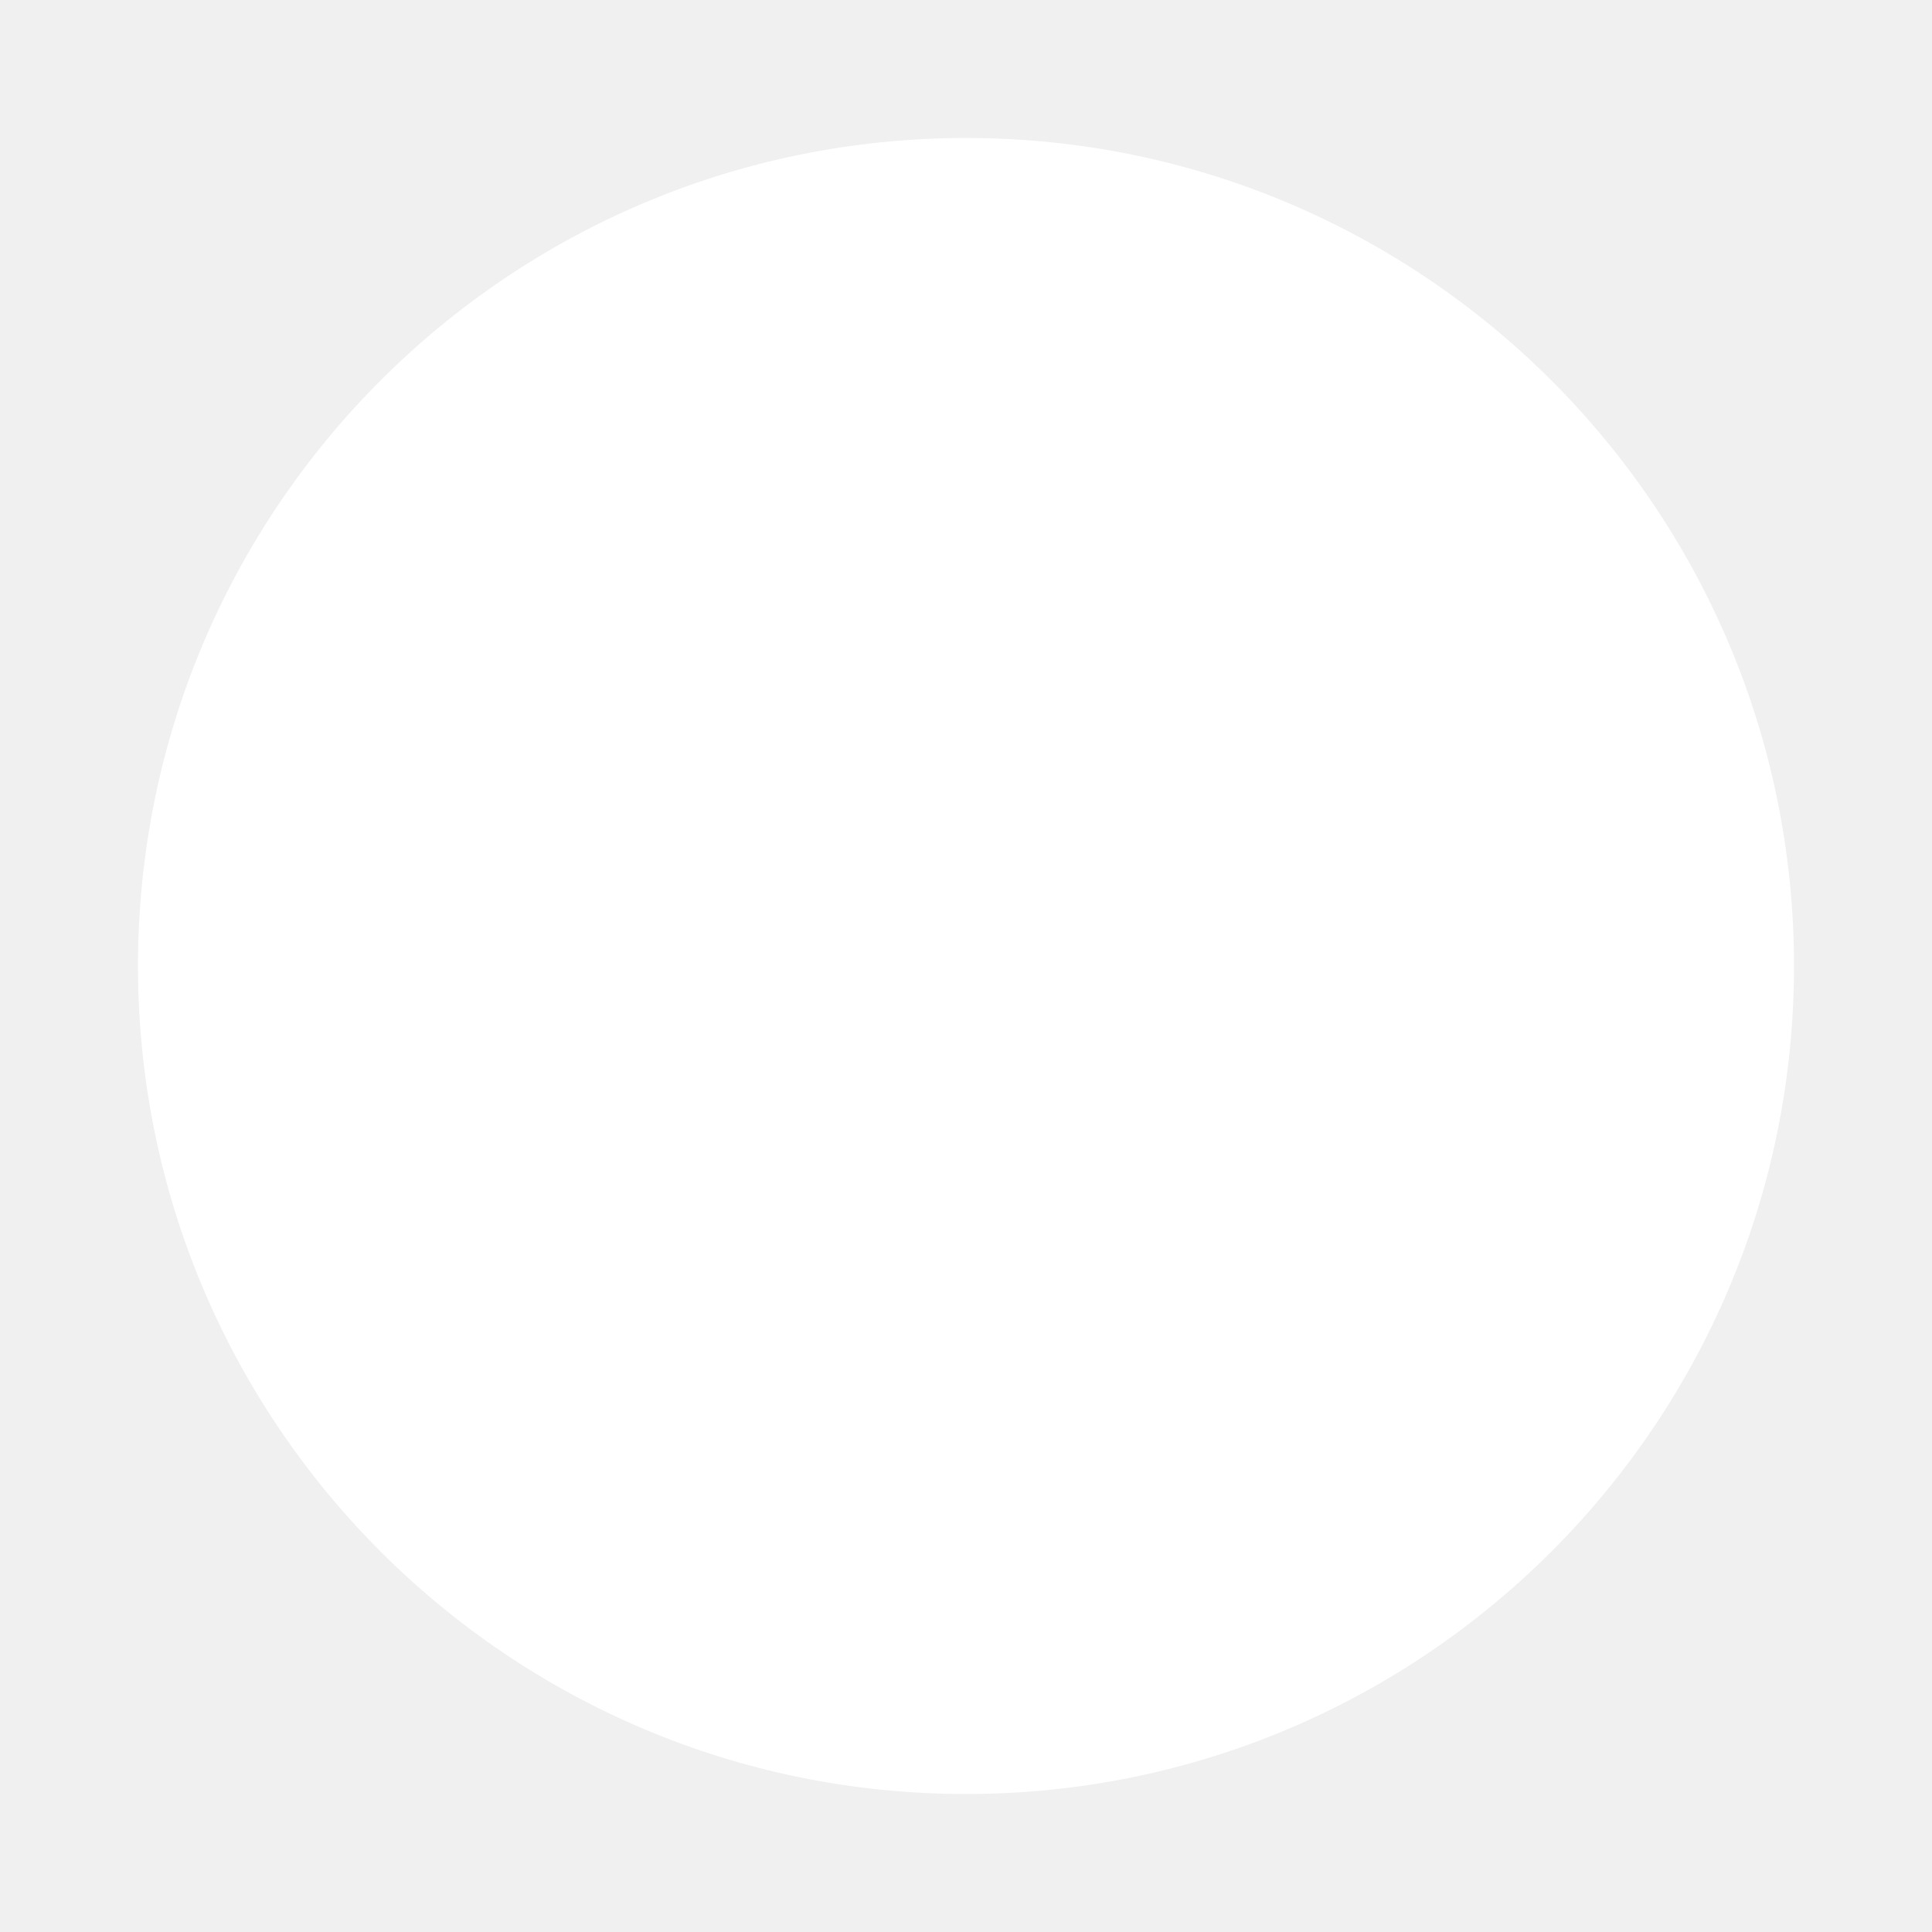
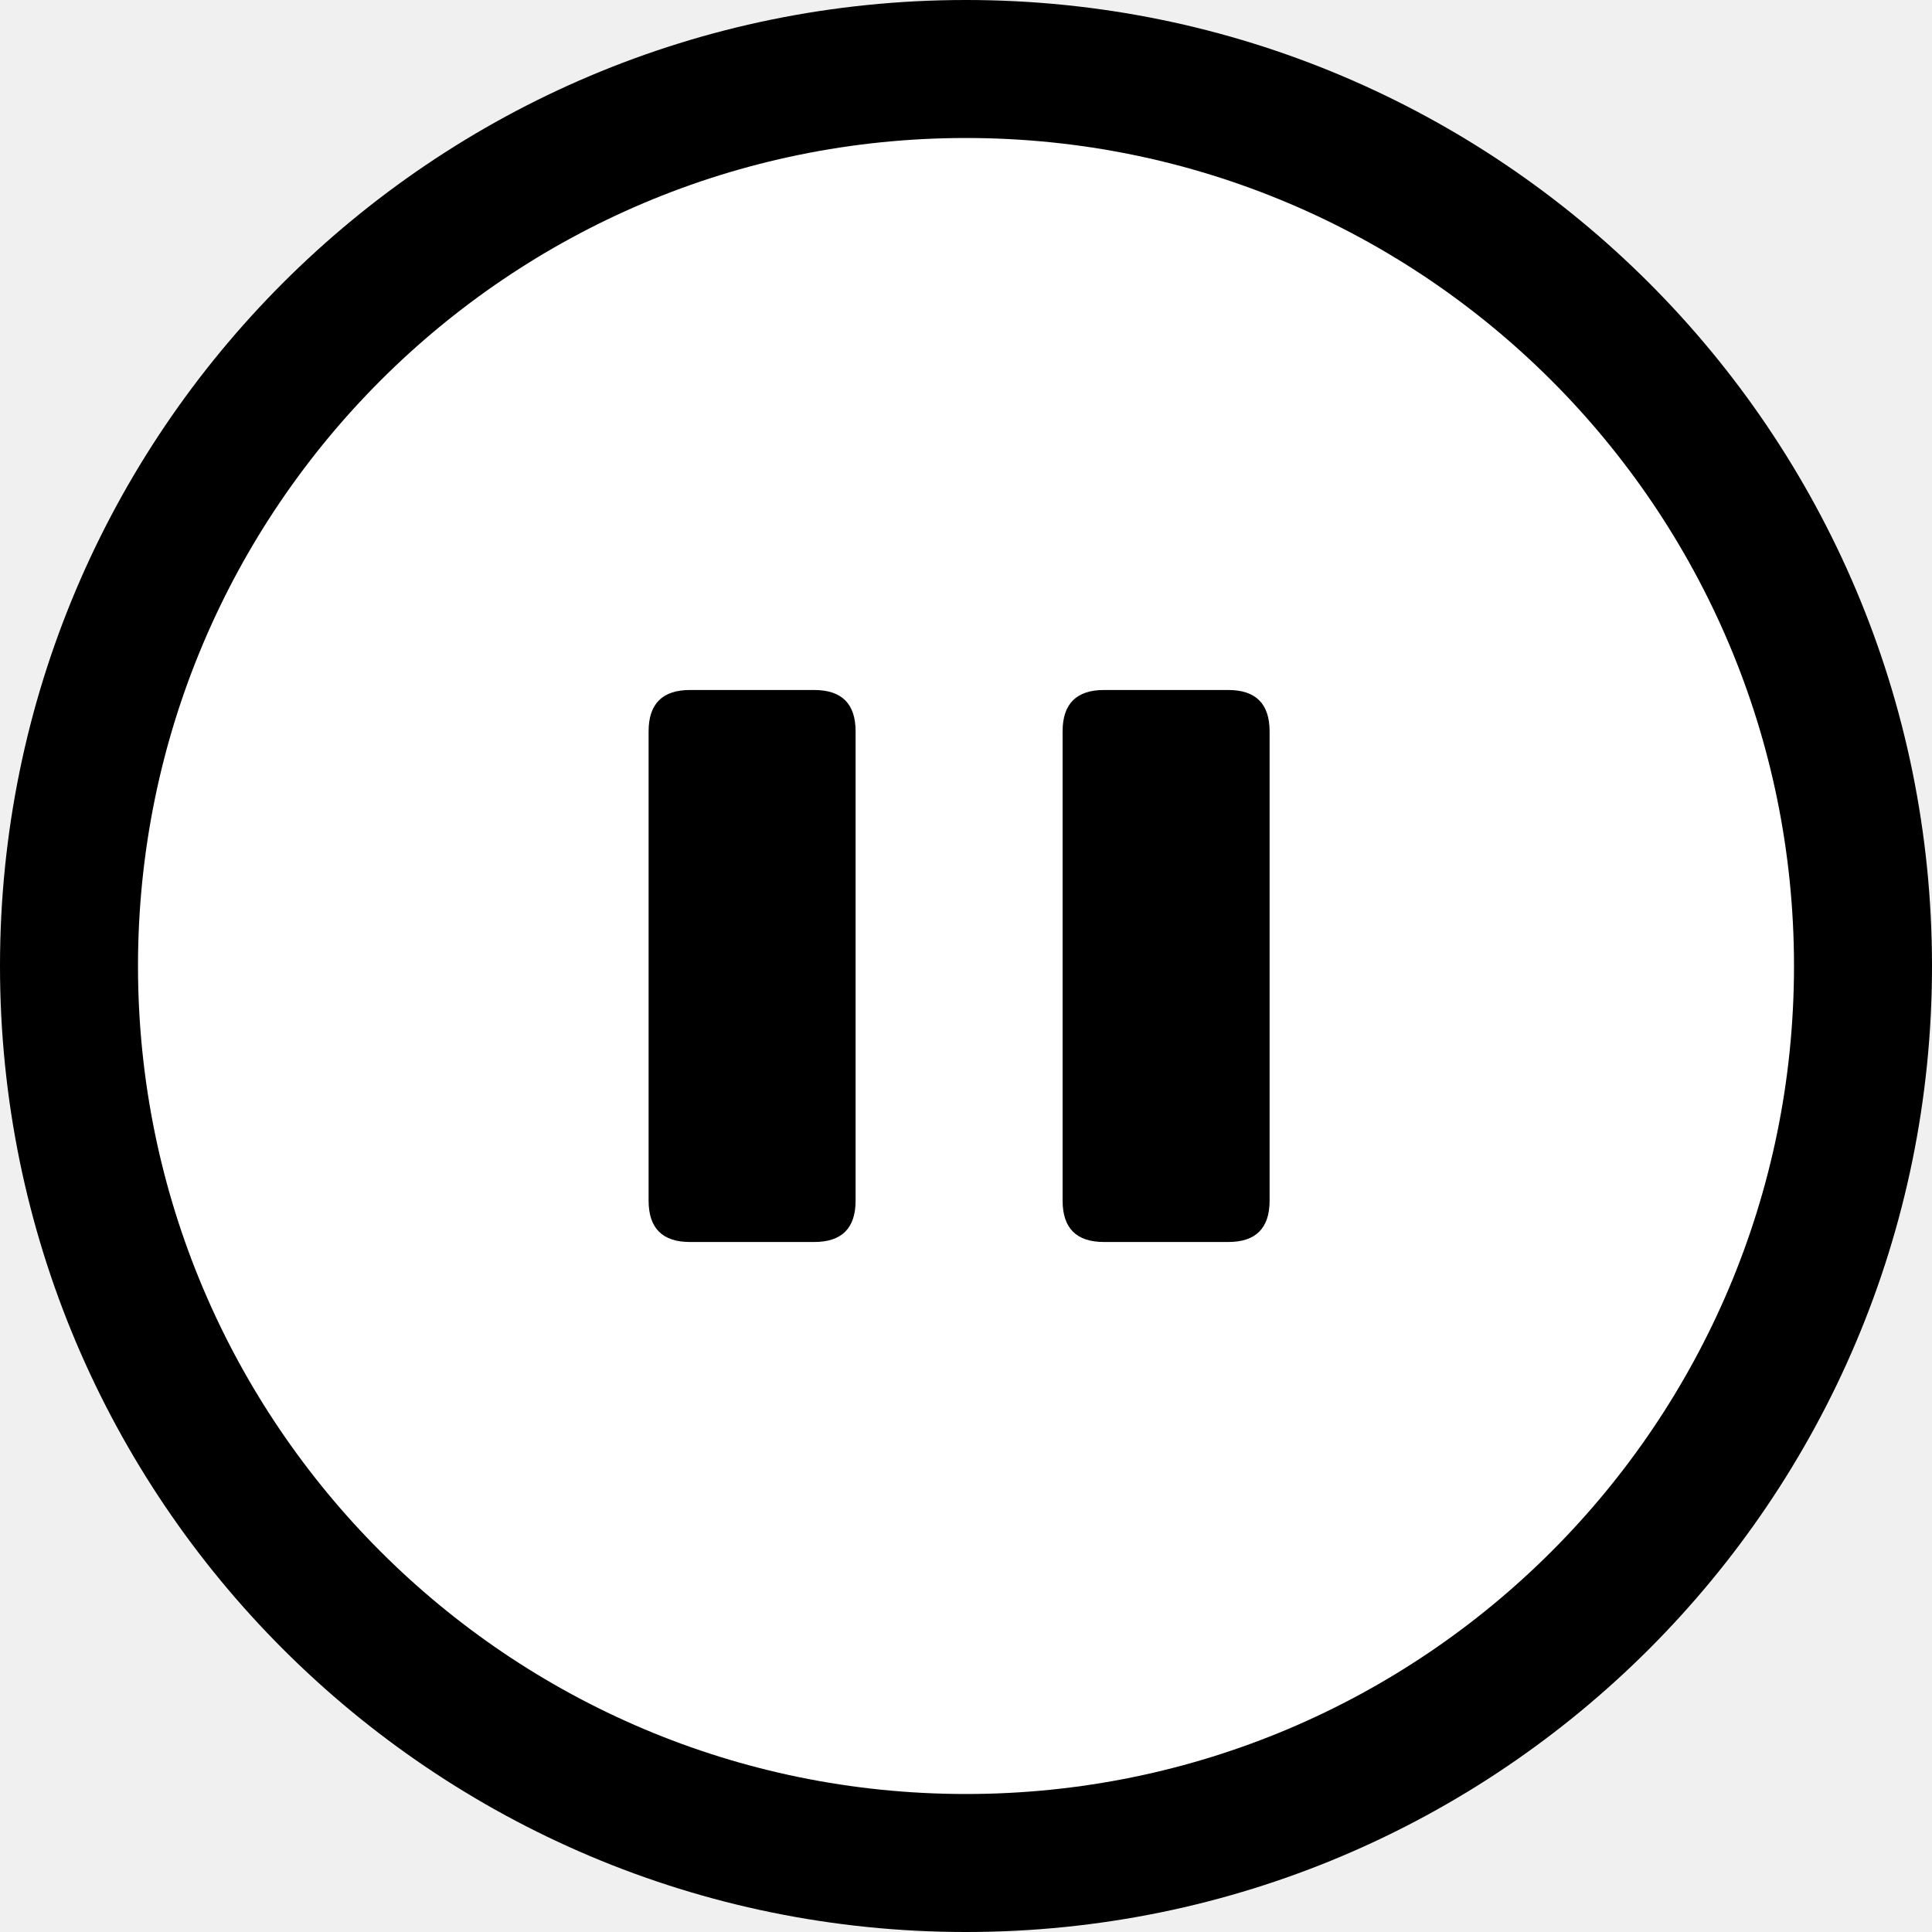
<svg xmlns="http://www.w3.org/2000/svg" width="14" height="14" viewBox="0 0 14 14">
-   <g fill="none" fill-rule="evenodd">
+   <g fill-rule="evenodd">
    <path d="M0 7a7 7 0 1 1 14 0A7 7 0 0 1 0 7z" />
    <path d="M13 7A6 6 0 1 0 1 7a6 6 0 0 0 12 0z" fill="#FFF" />
    <path d="M4.7 5.3c0-.2.1-.3.3-.3h.9c.2 0 .3.1.3.3v3.4c0 .2-.1.3-.3.3H5c-.2 0-.3-.1-.3-.3V5.3m3 0c0-.2.1-.3.3-.3h.9c.2 0 .3.1.3.3v3.4c0 .2-.1.3-.3.3H8c-.2 0-.3-.1-.3-.3V5.3" />
  </g>
</svg>
